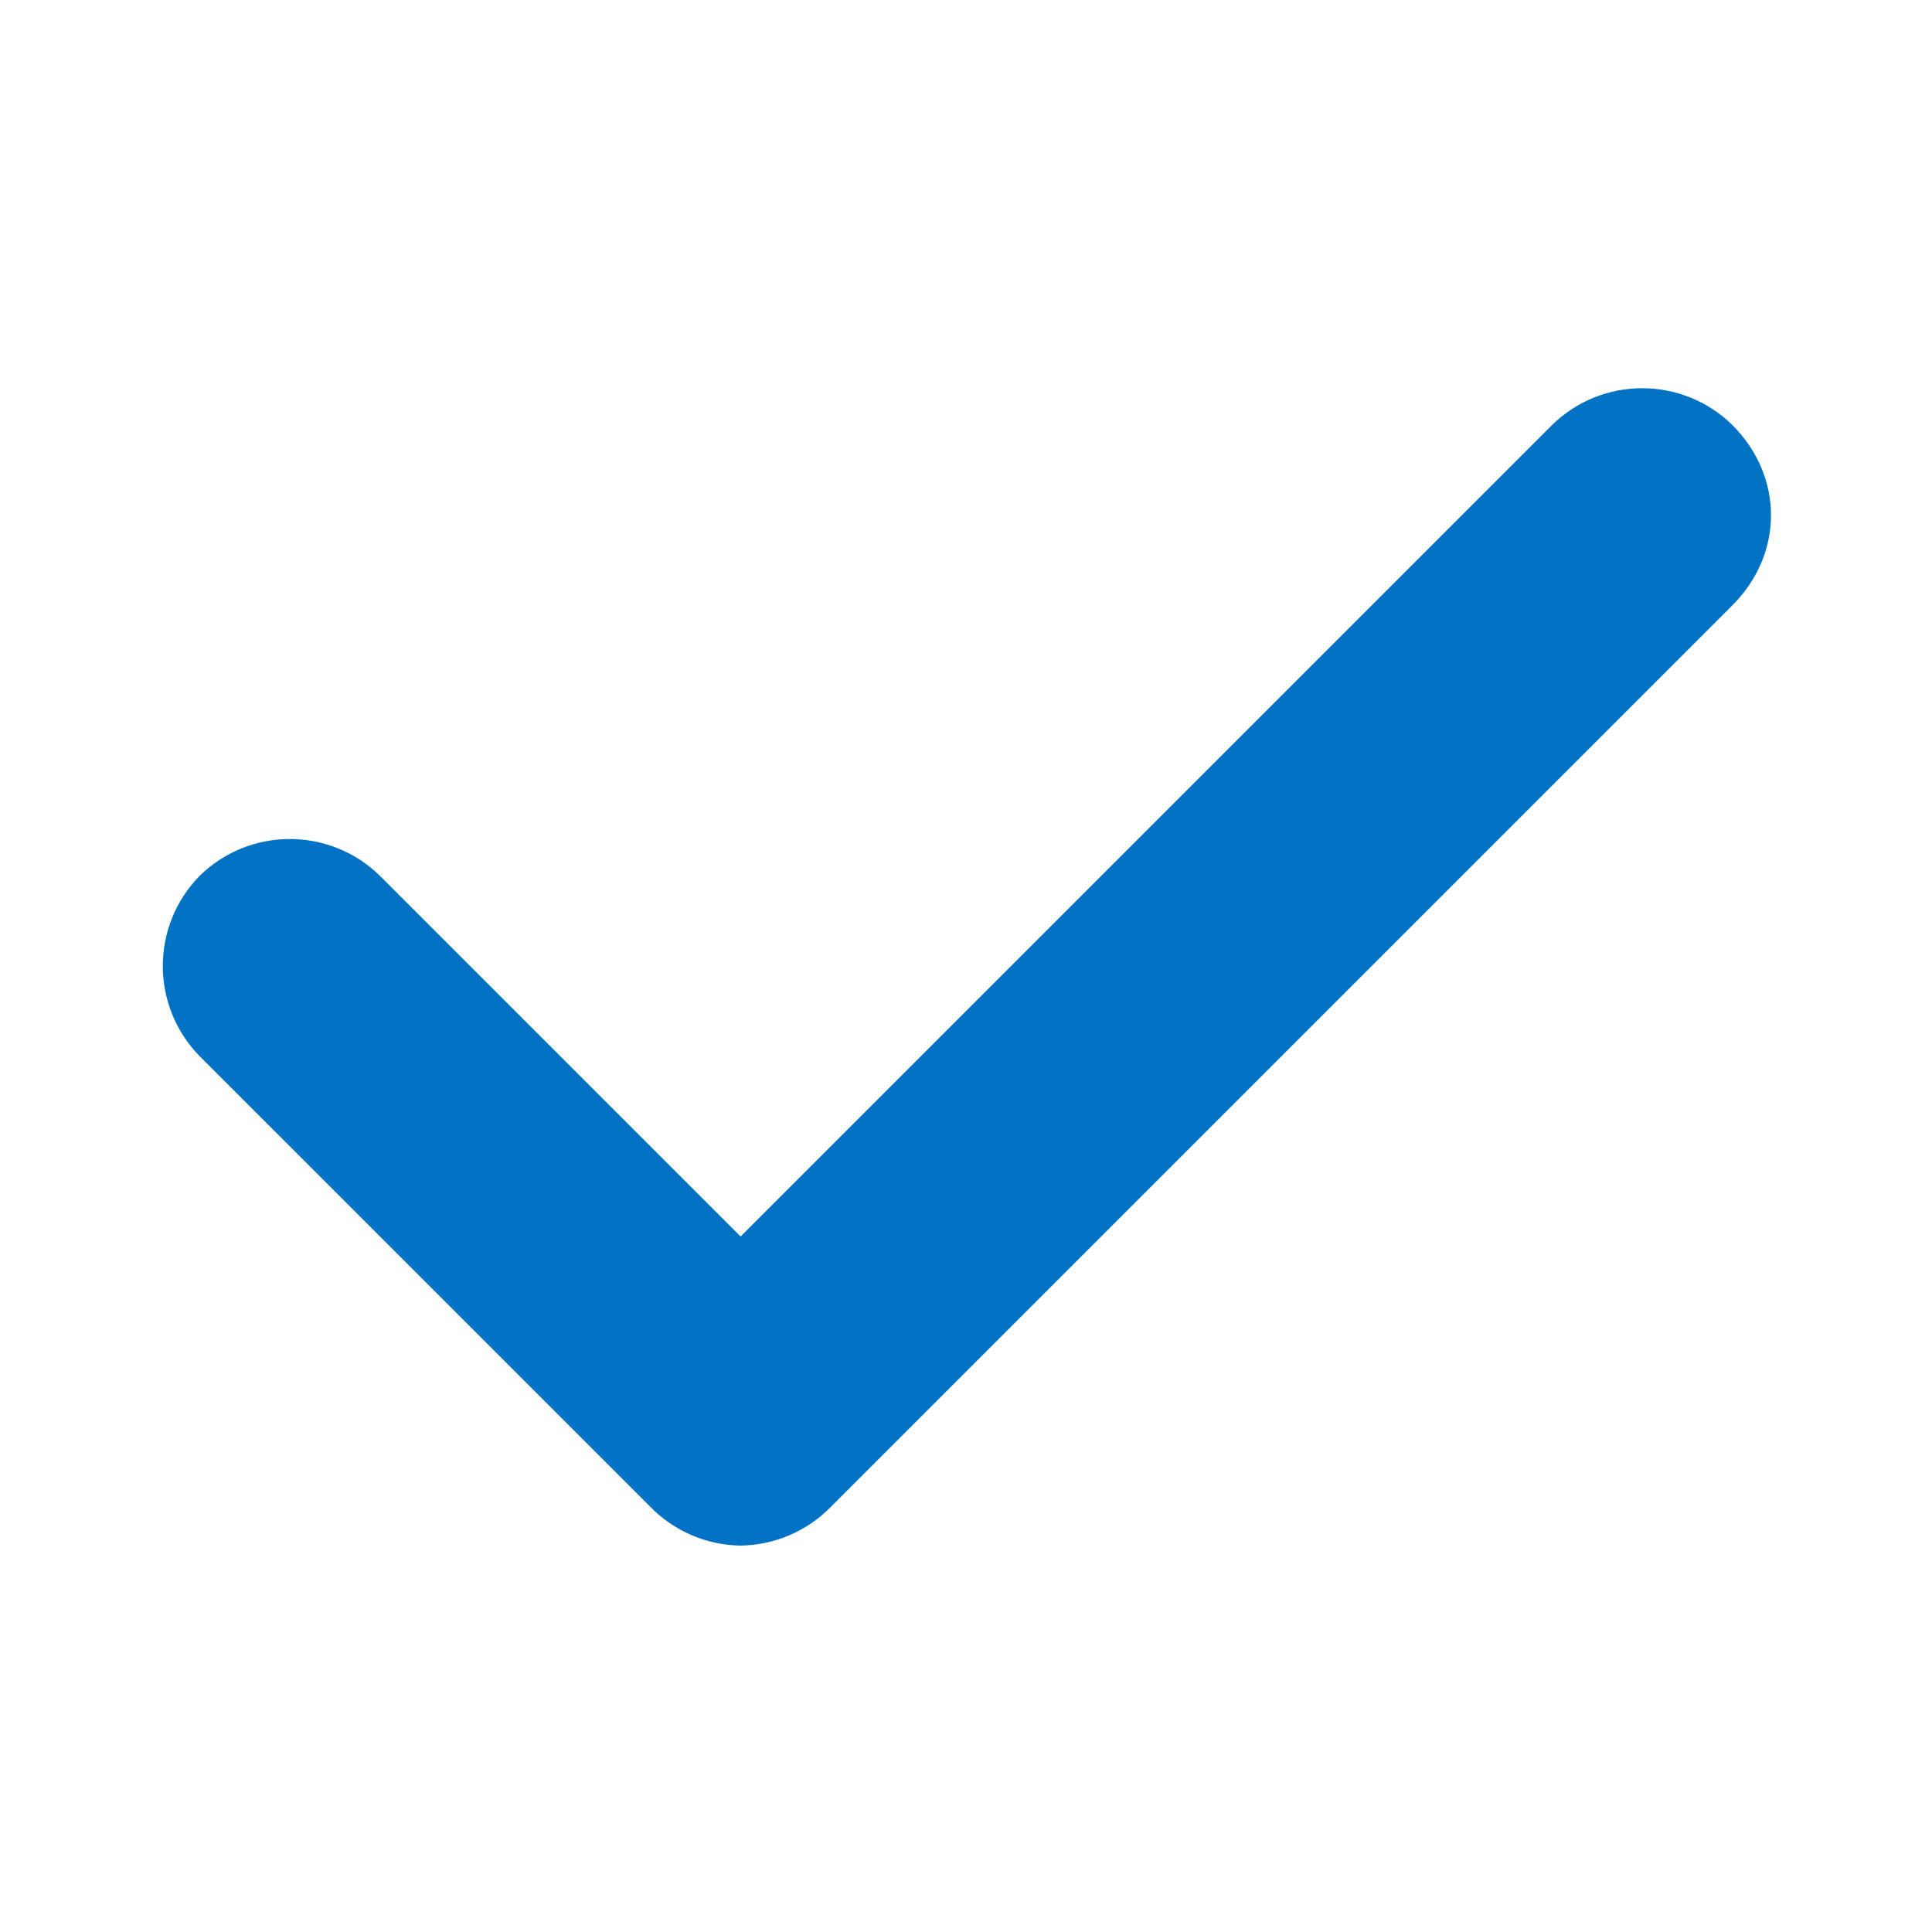
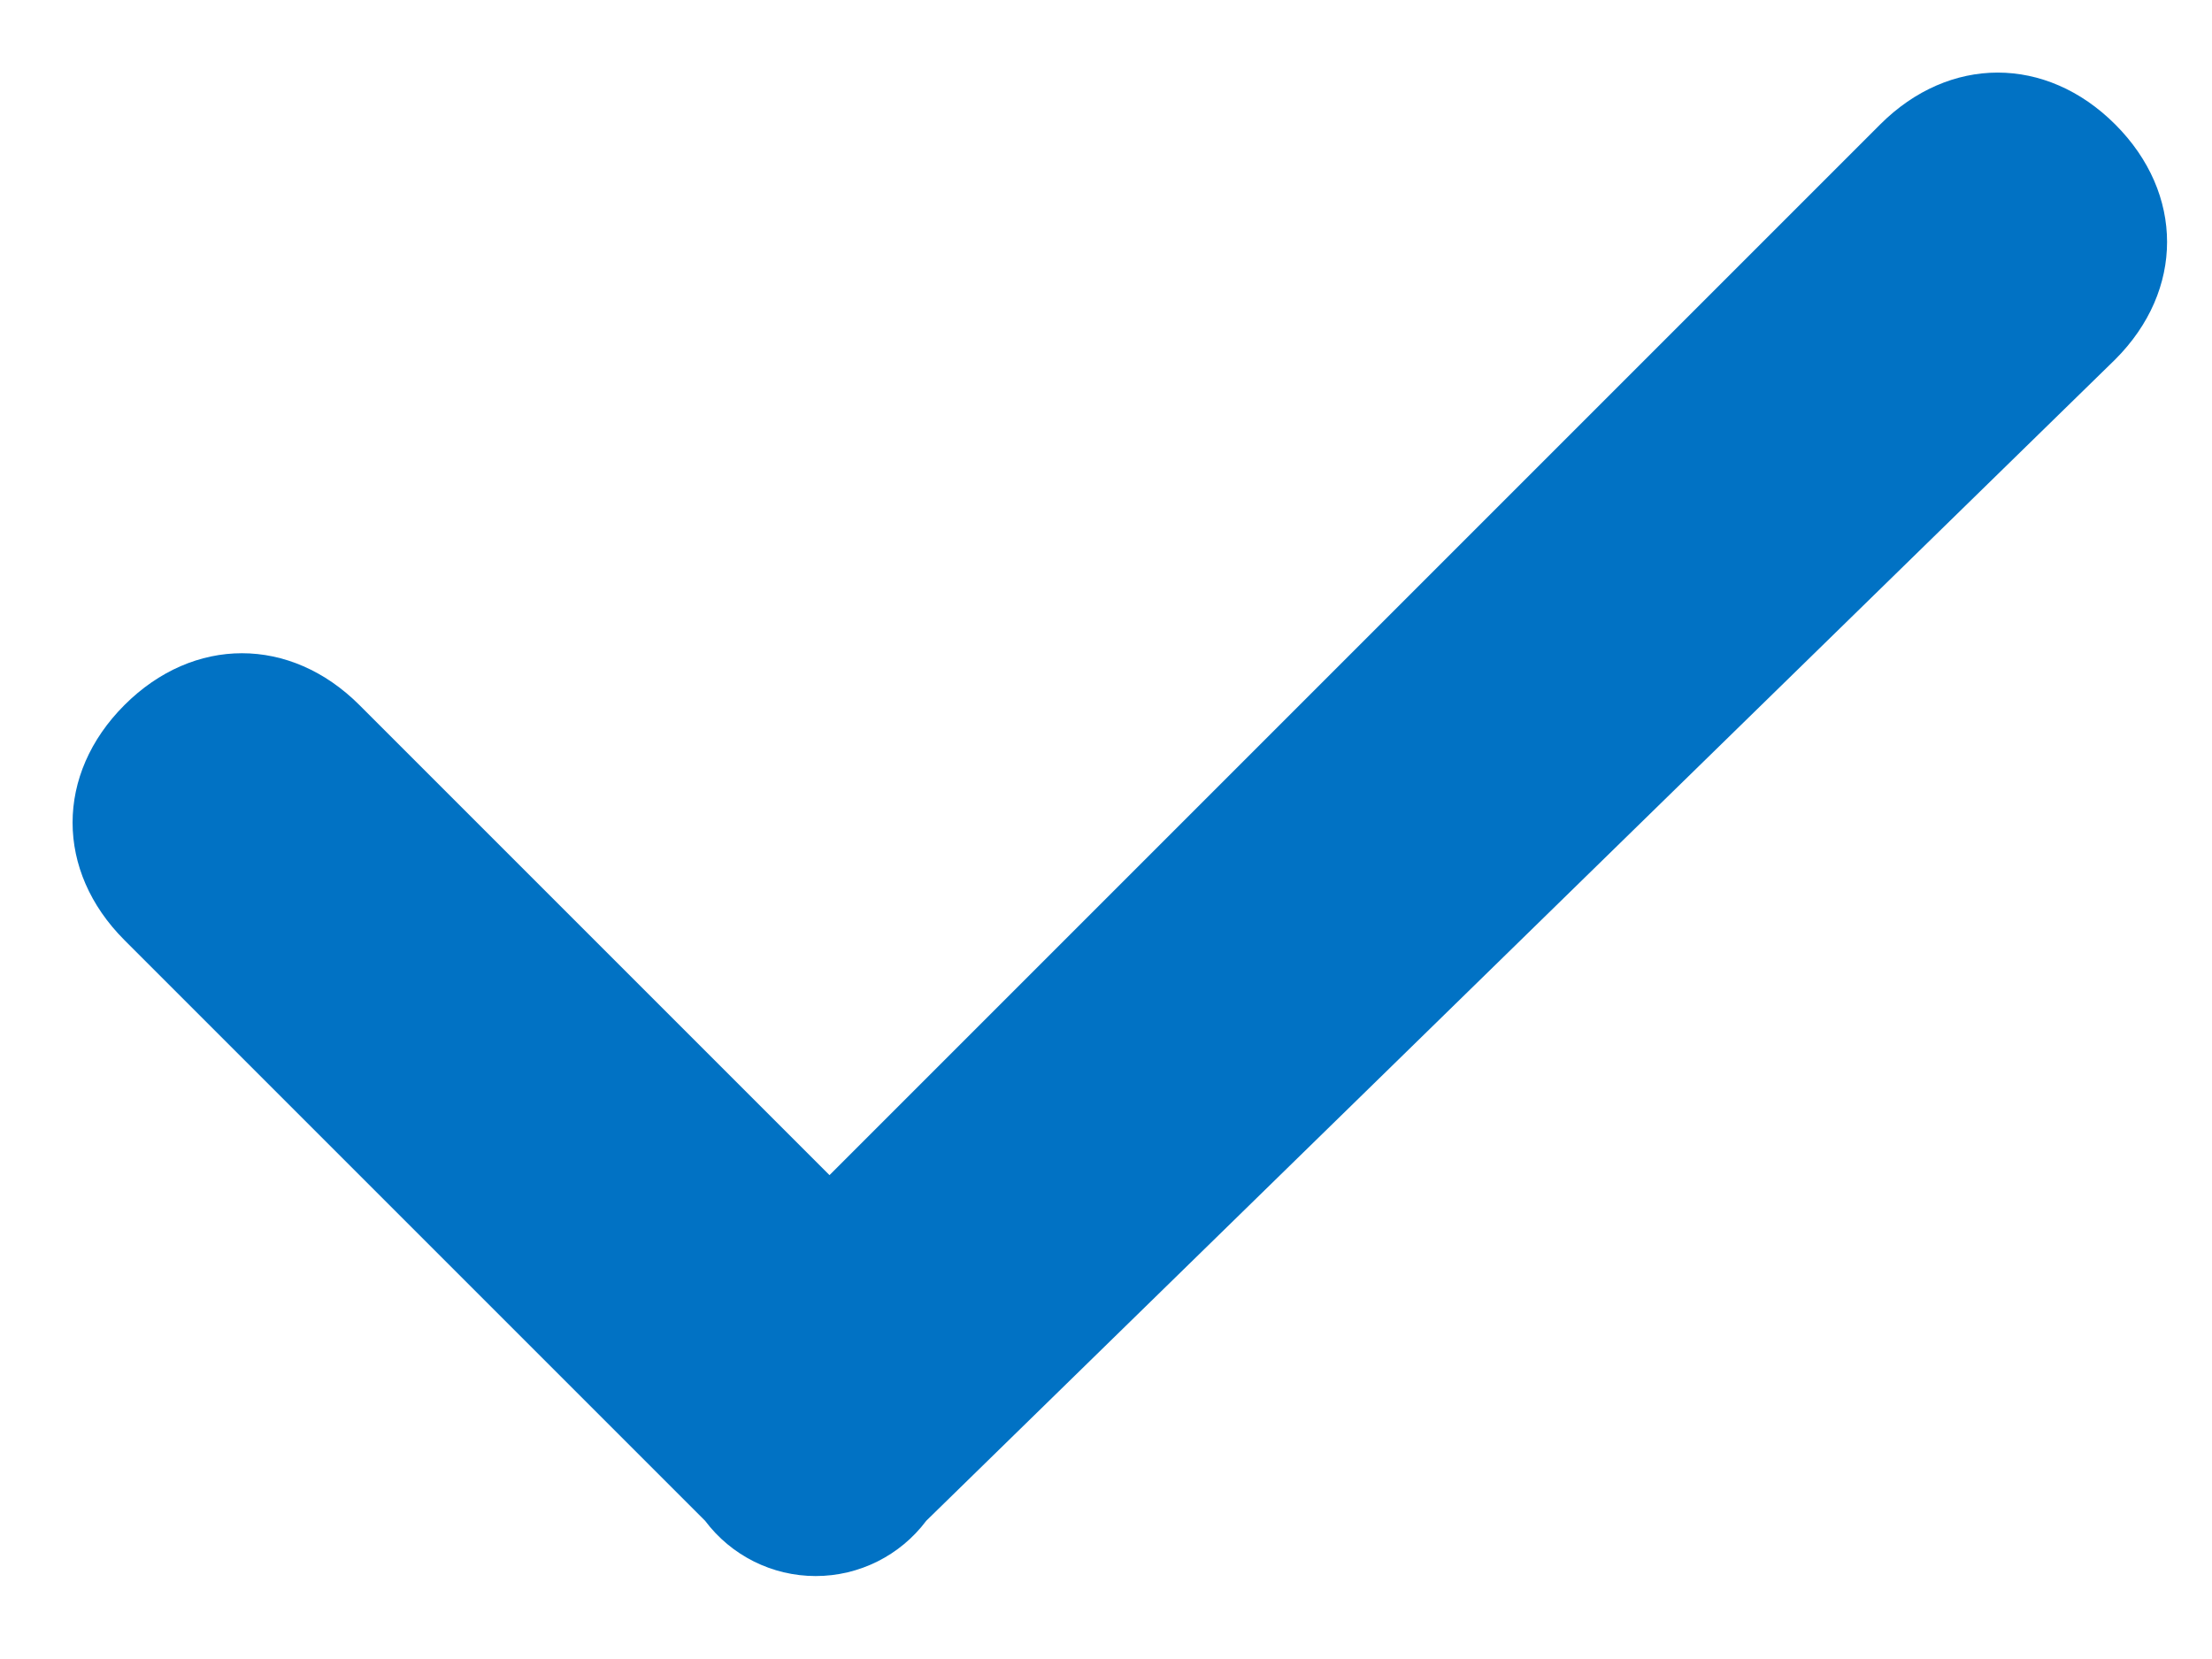
- <svg xmlns="http://www.w3.org/2000/svg" viewBox="0 0 30 30">
-   <path d="M11.5 24a2 2 0 0 1-1.4-.6l-7-7a2 2 0 0 1 0-2.8 2 2 0 0 1 2.8 0l5.6 5.6L24.1 6.6a2 2 0 0 1 2.8 0c.8.8.8 2 0 2.8l-14 14a2 2 0 0 1-1.4.6z" fill="#0172C4" />
+ <svg xmlns="http://www.w3.org/2000/svg" viewBox="0 0 16 12">
+   <path d="M5.9 11.4a1 1 0 0 1-.8-.4L.9 6.8C.4 6.3.4 5.6.9 5.1s1.2-.5 1.7 0L6 8.5 13.6.9c.5-.5 1.2-.5 1.7 0s.5 1.2 0 1.7L6.7 11a1 1 0 0 1-.8.4z" fill="#0172c4" />
</svg>
